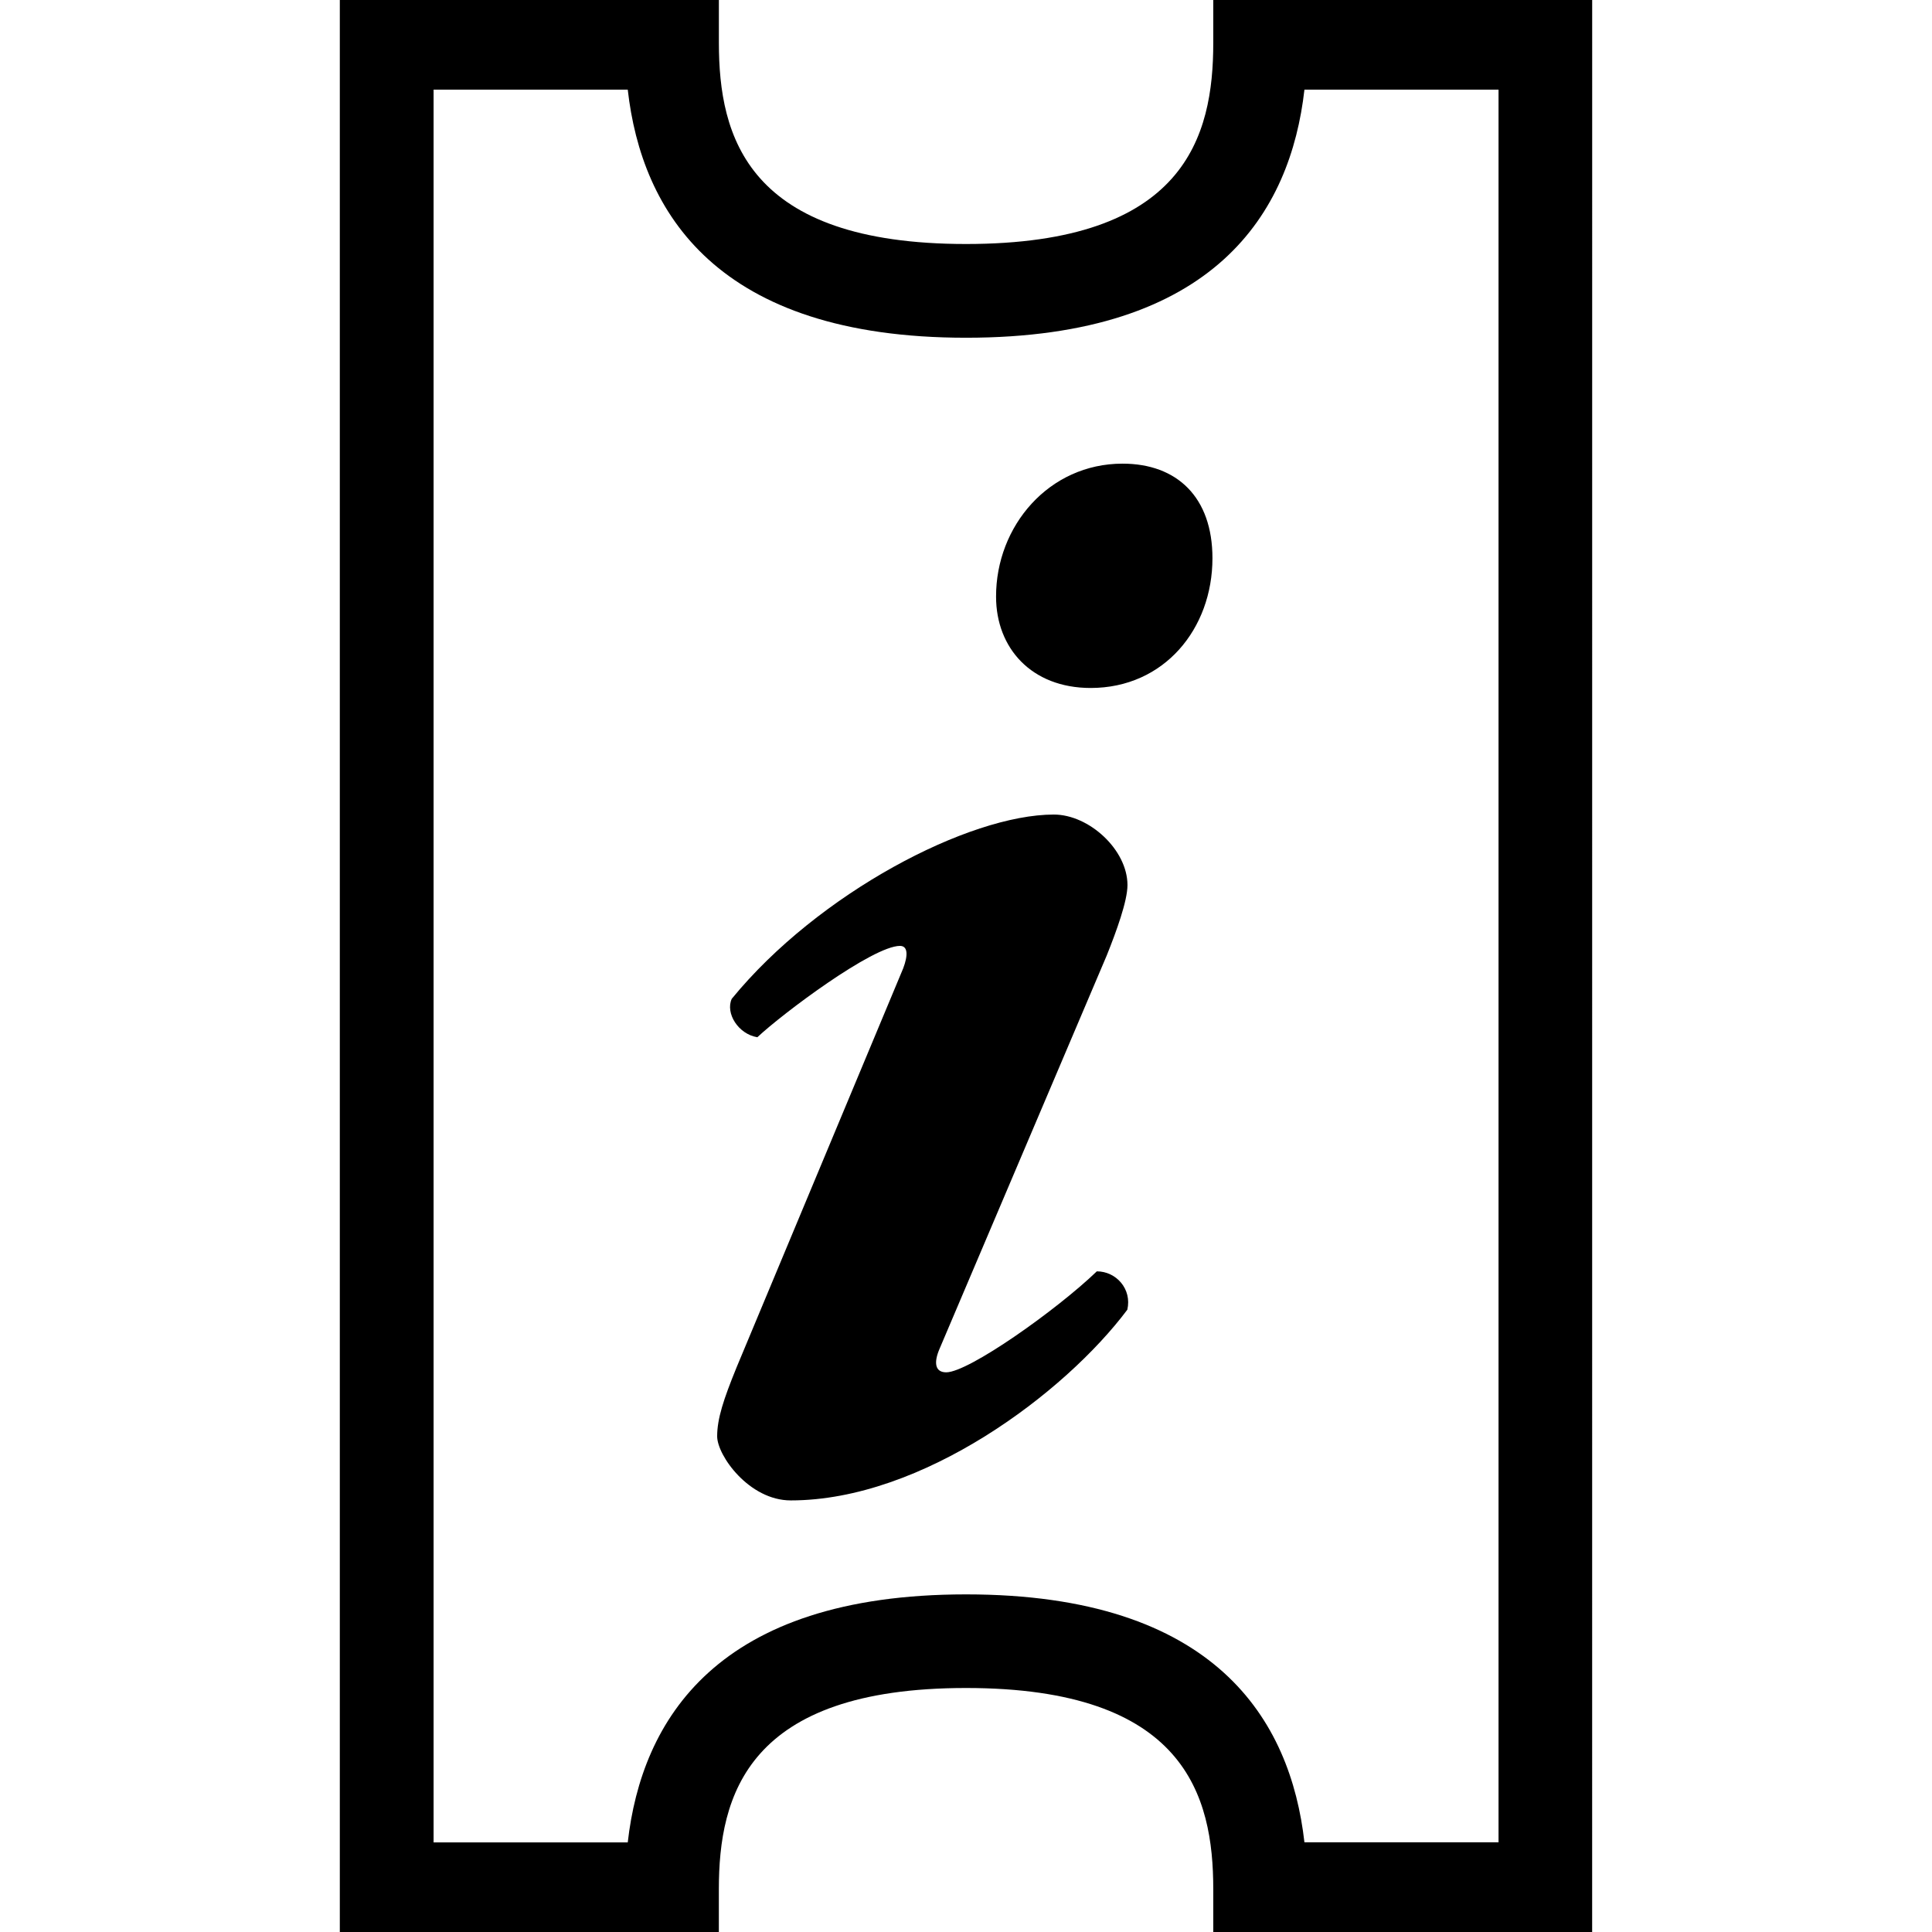
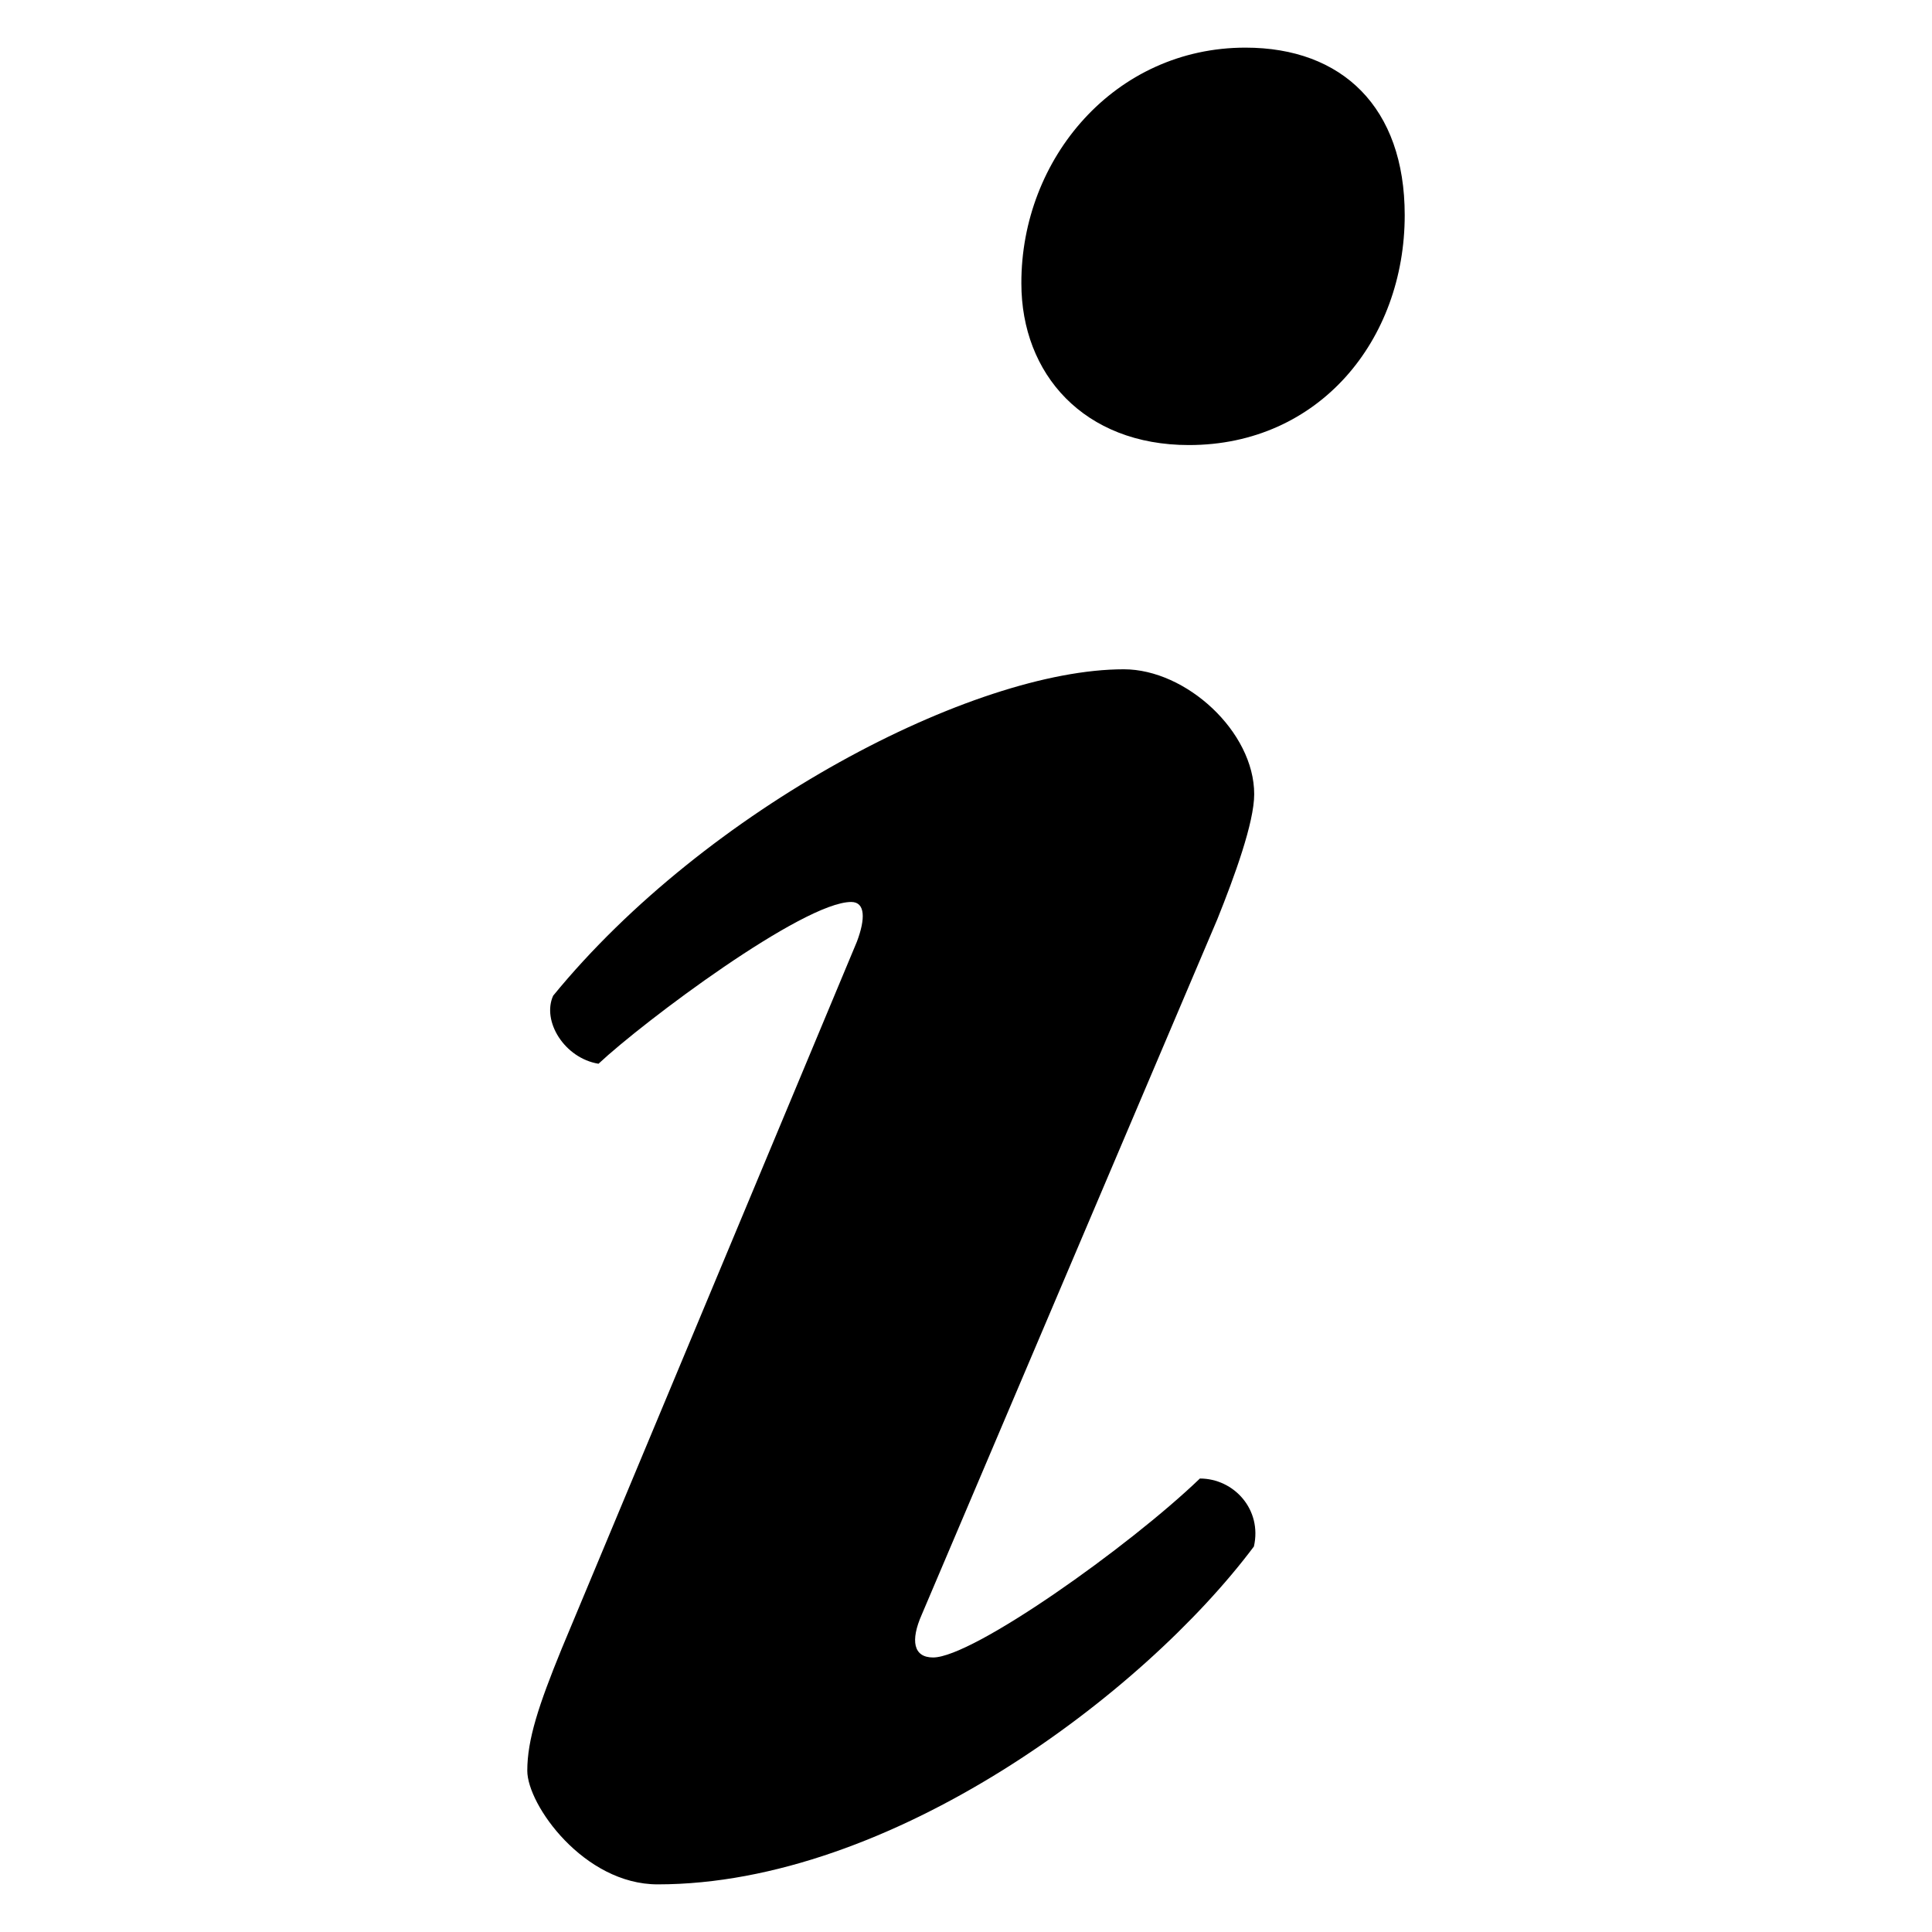
<svg xmlns="http://www.w3.org/2000/svg" version="1.1" id="Layer_1" x="0px" y="0px" width="64px" height="64px" viewBox="0 0 64 64" enable-background="new 0 0 64 64" xml:space="preserve">
-   <path d="M31.132,44.662c-0.211,0.479-0.158,0.798,0.213,0.798c0.742,0,3.663-2.069,4.989-3.345  c0.639,0,1.168,0.583,1.01,1.271c-2.07,2.762-6.795,6.317-11.149,6.317c-1.379,0-2.438-1.487-2.438-2.124  c0-0.583,0.211-1.223,0.643-2.283l5.52-13.22c0.16-0.424,0.16-0.742-0.107-0.742c-0.896,0-3.875,2.229-4.725,3.026  c-0.635-0.105-1.063-0.797-0.848-1.273c2.865-3.504,7.854-6.104,10.67-6.104c1.168,0,2.439,1.168,2.439,2.336  c0,0.53-0.369,1.539-0.689,2.337L31.132,44.662L31.132,44.662z M37.186,15.359c1.806,0,2.978,1.114,2.978,3.132  c0,2.336-1.599,4.299-4.035,4.299c-1.963,0-3.133-1.326-3.133-3.023C32.99,17.429,34.744,15.359,37.186,15.359z M52.742,64.134  H40.191v-1.552c0-3.104-0.935-6.665-8.19-6.665s-8.188,3.563-8.188,6.665v1.552H11.257V-0.134h12.557v1.552  c0,3.104,0.931,6.665,8.188,6.665c7.26,0,8.189-3.562,8.189-6.665v-1.552h12.552L52.742,64.134L52.742,64.134z M43.211,61.029h6.43  V2.97h-6.43c-0.459,4.05-2.941,8.218-11.209,8.218c-8.268,0-10.748-4.168-11.207-8.218h-6.432v58.062h6.432  c0.459-4.05,2.939-8.216,11.207-8.216C40.27,52.816,42.752,56.98,43.211,61.029z" />
+   <path d="M30.532,53.492c-0.374,0.848-0.28,1.414,0.378,1.414c1.314,0,6.488-3.668,8.838-5.928  c1.131,0,2.068,1.032,1.789,2.252C37.869,56.125,29.5,62.422,21.786,62.422c-2.443,0-4.319-2.635-4.319-3.764  c0-1.031,0.374-2.168,1.14-4.043l9.779-23.421c0.284-0.752,0.284-1.315-0.189-1.315c-1.587,0-6.865,3.949-8.371,5.359  c-1.125-0.184-1.884-1.41-1.502-2.254c5.075-6.208,13.914-10.813,18.904-10.813c2.067,0,4.319,2.069,4.319,4.138  c0,0.939-0.653,2.727-1.221,4.141L30.532,53.492L30.532,53.492z M41.258,1.578c3.199,0,5.275,1.974,5.275,5.549  c0,4.138-2.834,7.616-7.148,7.616c-3.477,0-5.551-2.35-5.551-5.356C33.824,5.246,36.932,1.578,41.258,1.578z" />
</svg>
